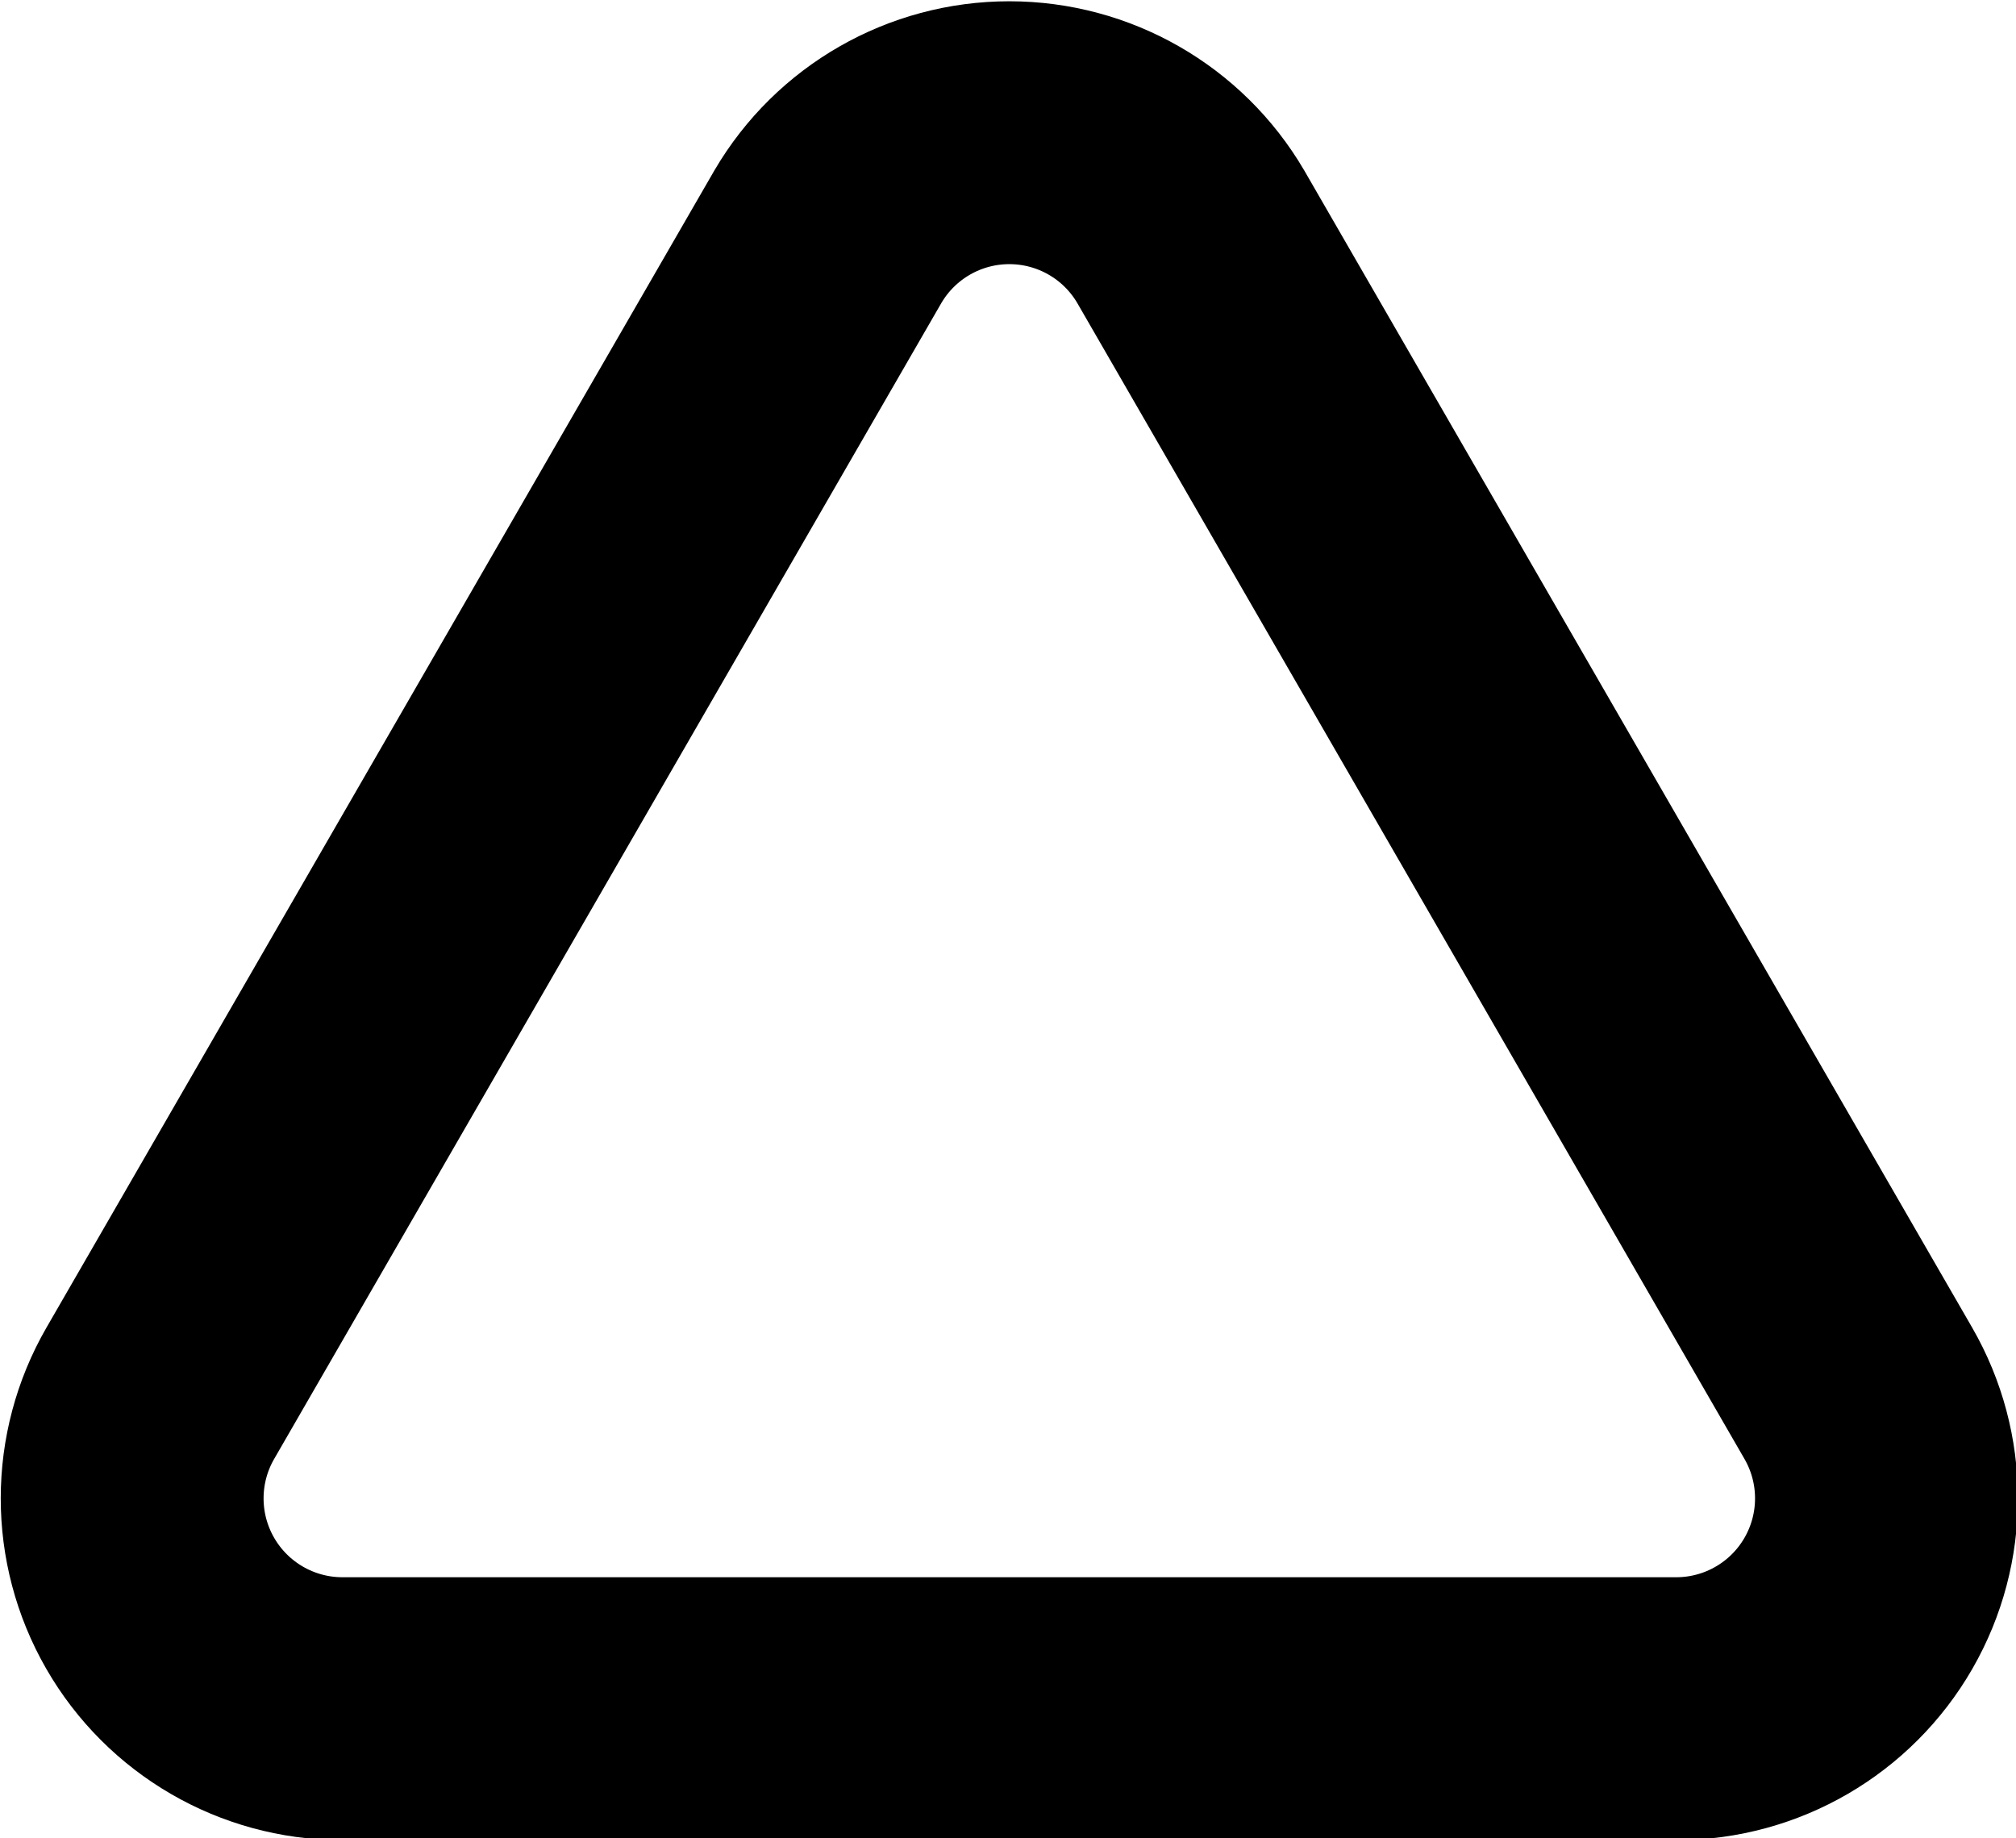
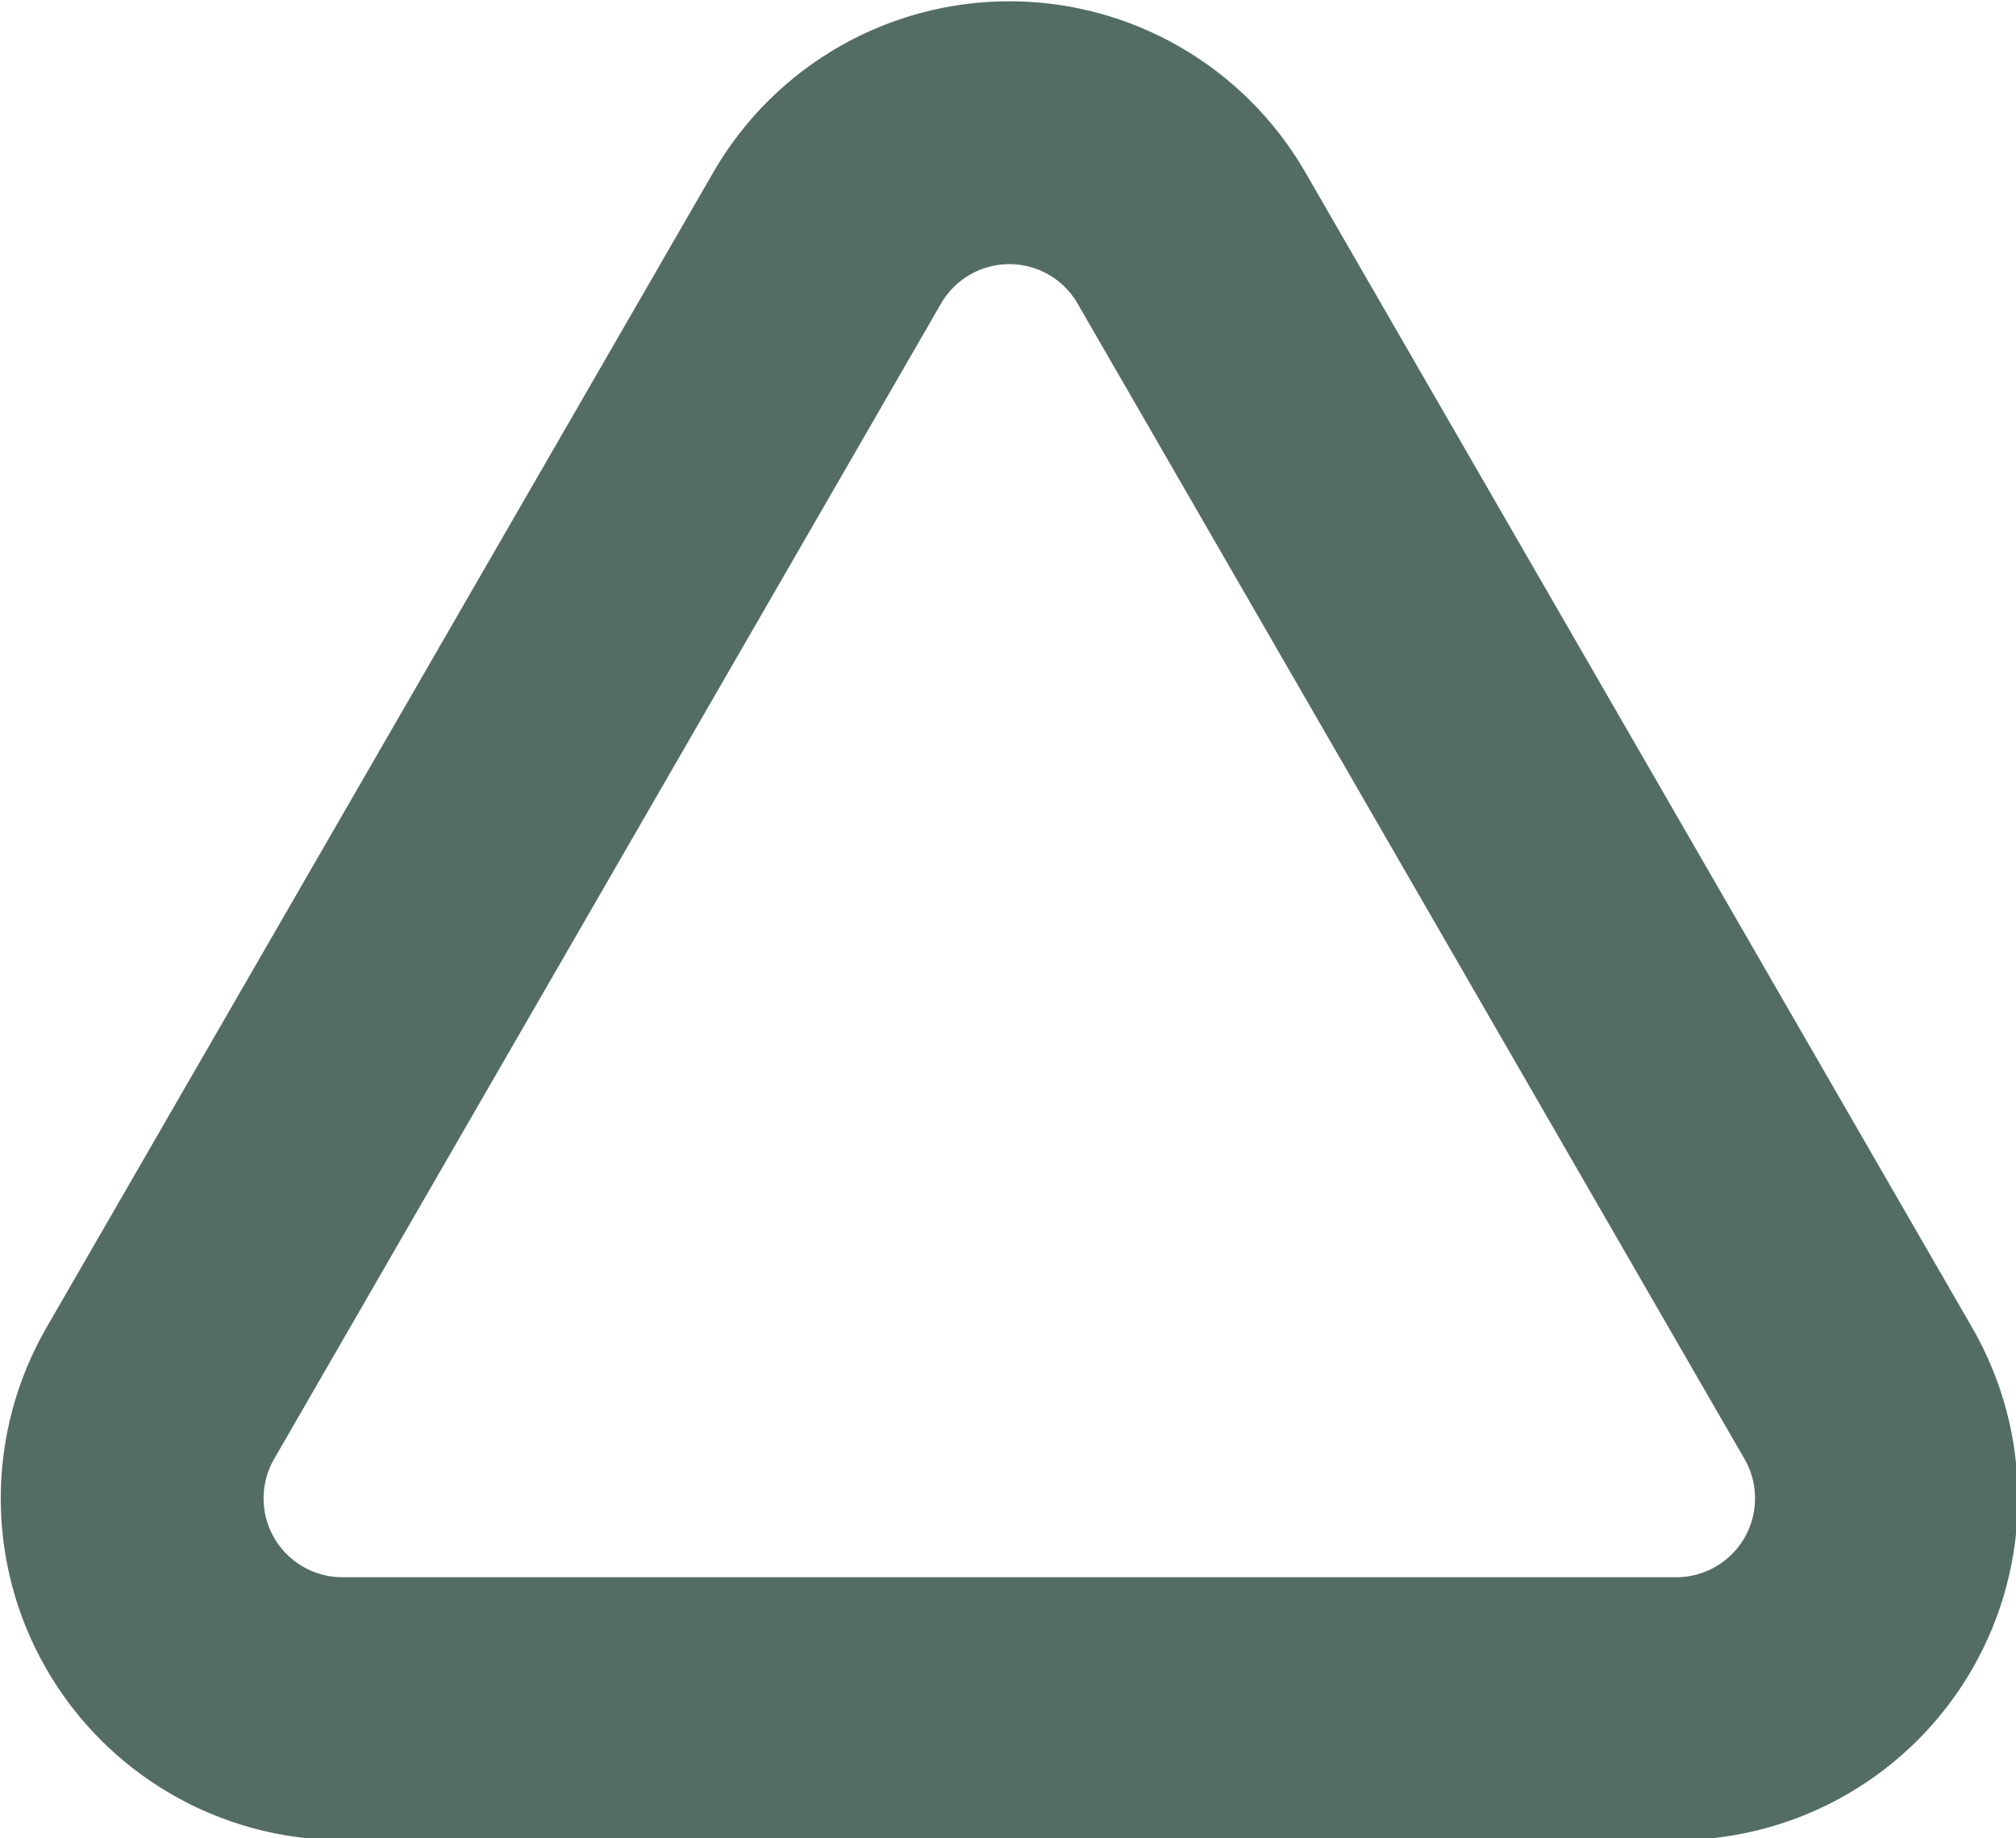
<svg xmlns="http://www.w3.org/2000/svg" id="Layer_1" data-name="Layer 1" viewBox="0 0 7.67 6.99">
  <defs>
-     <style>.cls-1{fill:none;stroke:#000;stroke-linecap:round;stroke-miterlimit:10;}</style>
+     <style>.cls-1{fill:none;stroke:#546D64;stroke-linecap:round;stroke-miterlimit:10;}</style>
  </defs>
  <path class="cls-1" d="M15.31,13.4l-2.54,4.4a.8.8,0,0,0,.69,1.2h5.08a.8.8,0,0,0,.69-1.2l-2.54-4.4A.8.8,0,0,0,15.31,13.4Z" transform="translate(-12.16 -12.5)" />
</svg>
